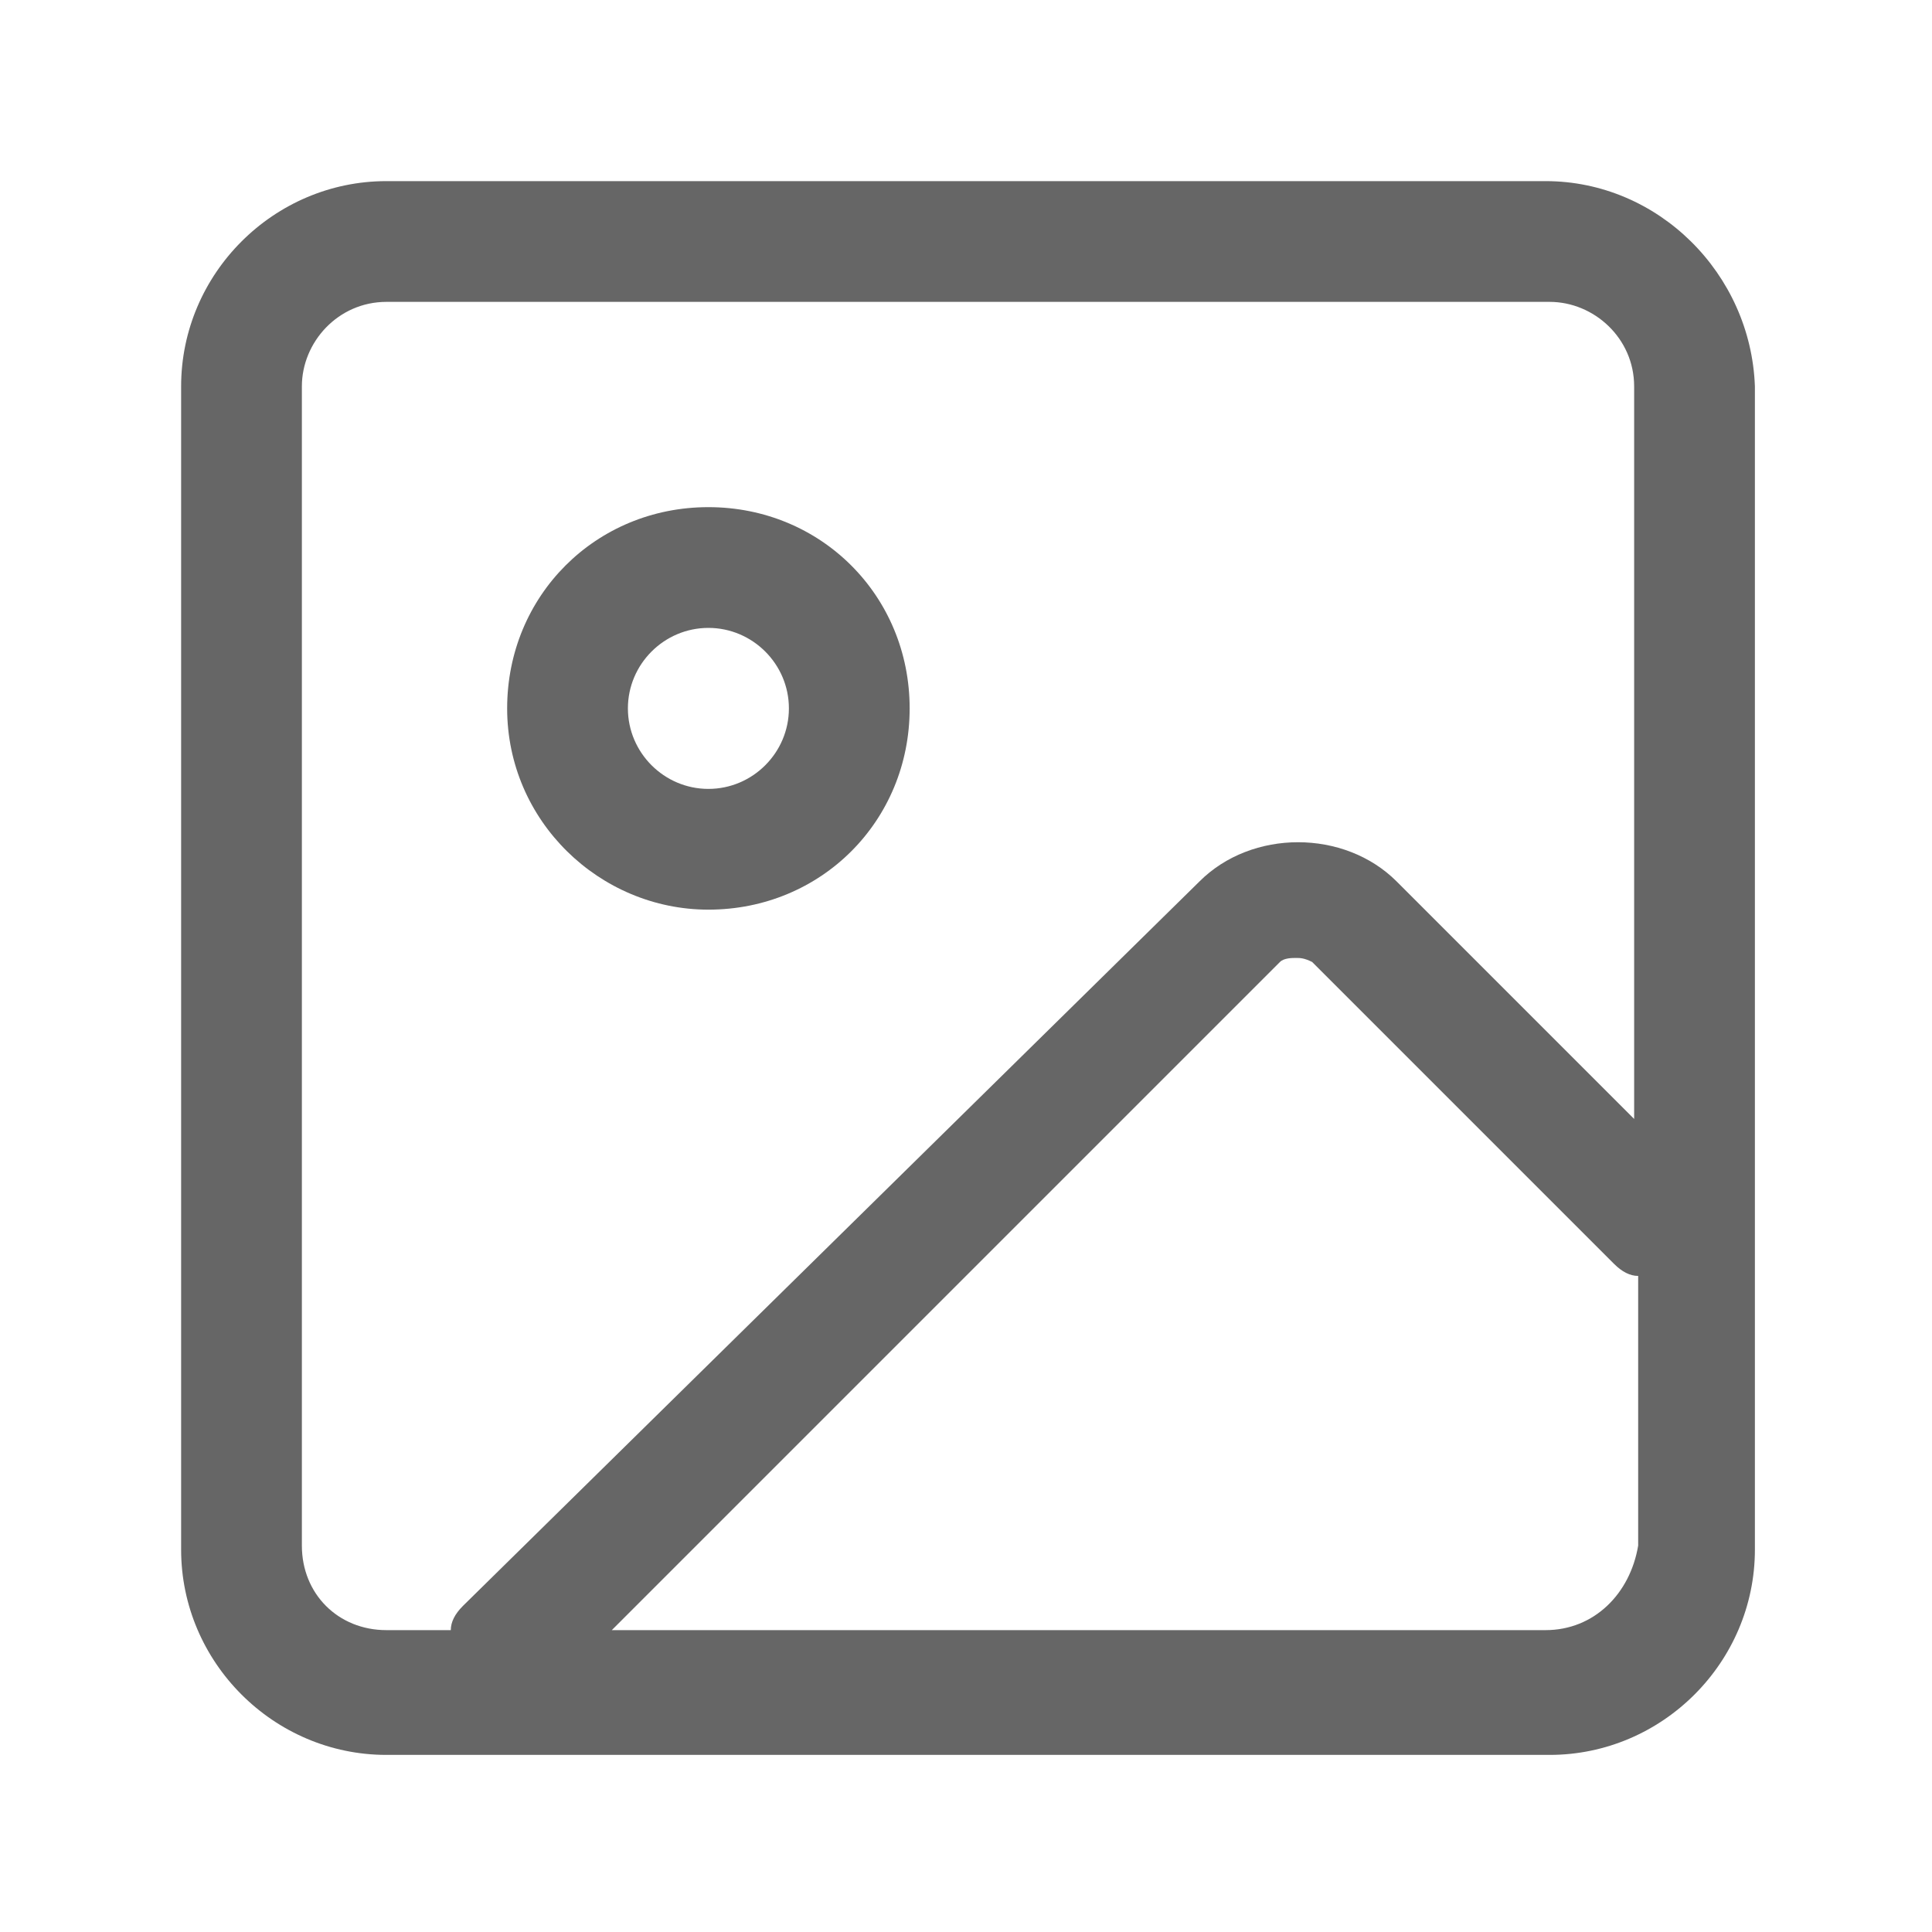
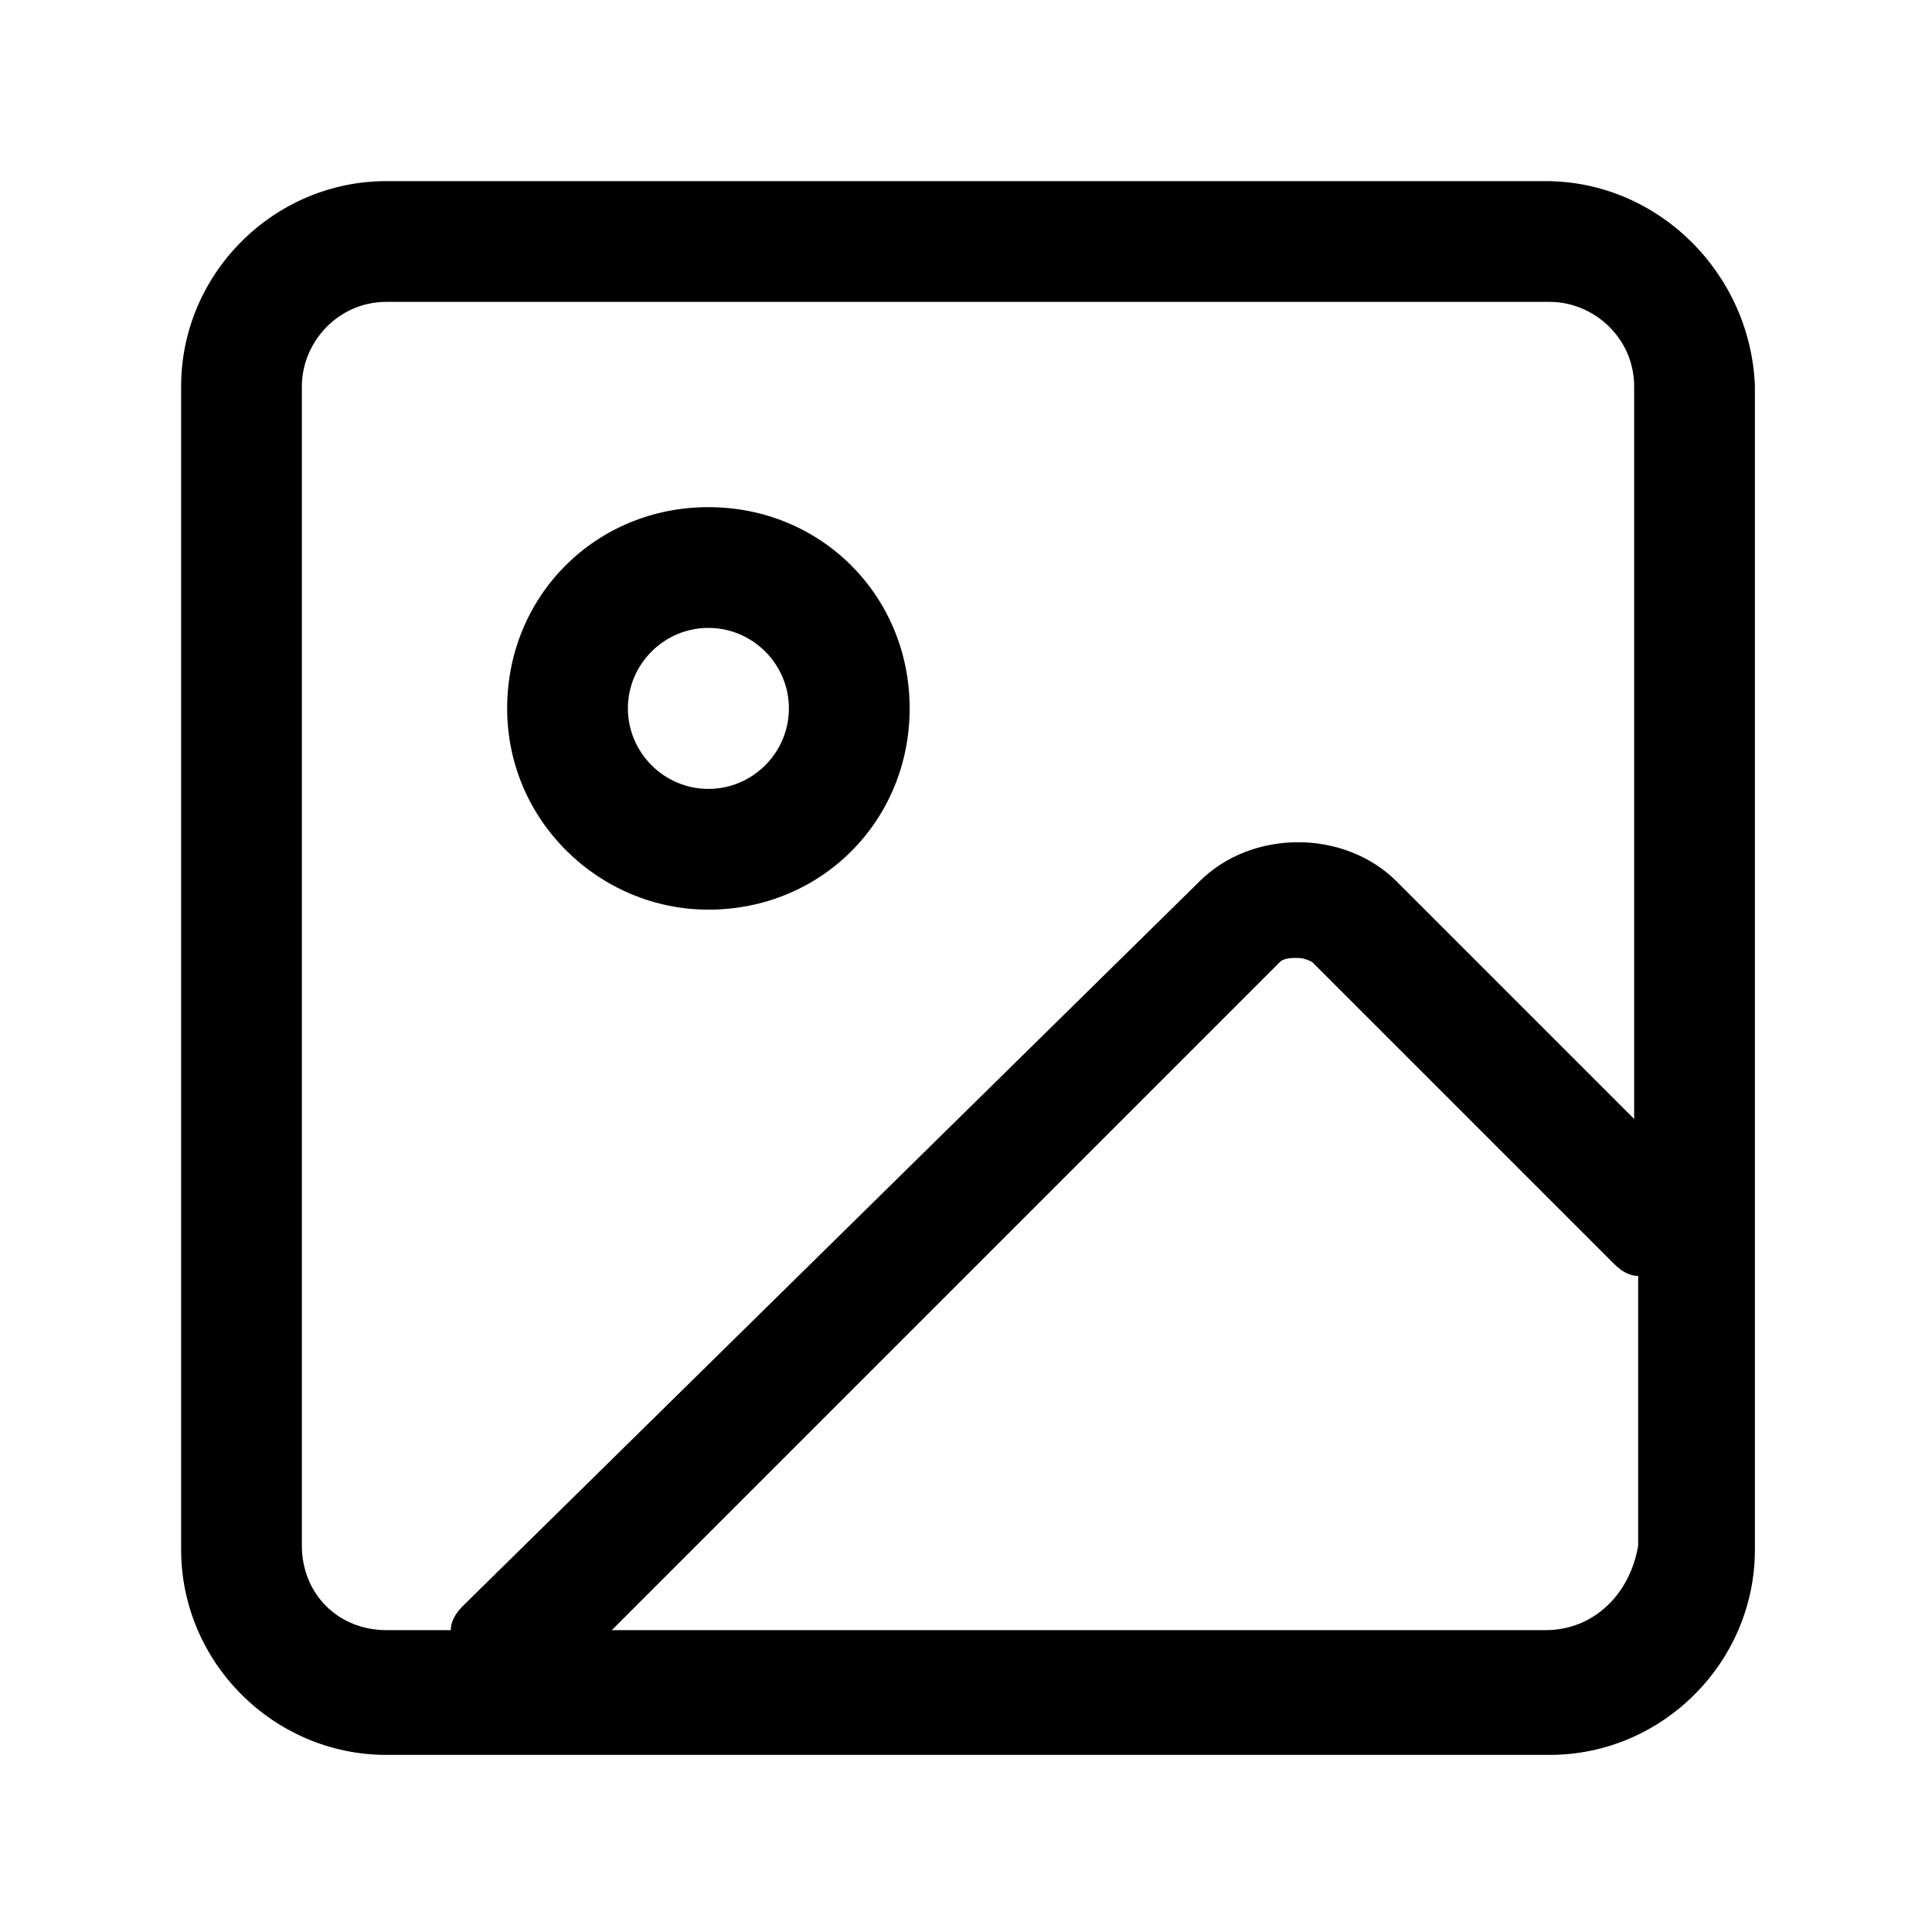
<svg xmlns="http://www.w3.org/2000/svg" class="icon" style="width: 1em;height: 1em;vertical-align: middle;fill: currentColor;overflow: hidden;" viewBox="0 0 1024 1024" version="1.1">
-   <path d="M819.2 96H204.8c-59.733 0-108.8 49.067-108.8 108.8v616.533c0 59.733 49.067 108.8 108.8 108.8h616.533c59.733 0 108.8-49.067 108.8-108.8V204.8c-2.133-59.733-51.2-108.8-110.933-108.8zM160 819.2V204.8c0-23.467 19.2-44.8 44.8-44.8h616.533c23.467 0 44.8 19.2 44.8 44.8v388.267l-125.867-125.867c-27.733-27.733-76.8-27.733-104.533 0l-390.4 384c-4.267 4.267-6.4 8.533-6.4 12.8H204.8c-25.6 0-44.8-19.2-44.8-44.8z m659.2 44.8H324.267l354.133-354.133c2.133-2.133 6.4-2.133 8.533-2.133s4.267 0 8.533 2.133l160 160c4.267 4.267 8.533 6.4 12.8 6.4v142.933c-4.267 25.6-23.467 44.8-49.067 44.8z" fill="#666666" />
-   <path d="M375.467 482.133c59.733 0 106.667-46.933 106.667-106.667s-46.933-106.667-106.667-106.667-106.667 46.933-106.667 106.667 49.067 106.667 106.667 106.667z m0-149.333c23.467 0 42.667 19.2 42.667 42.667s-19.2 42.667-42.667 42.667-42.667-19.2-42.667-42.667 19.2-42.667 42.667-42.667z" fill="#666666" />
+   <path d="M819.2 96H204.8c-59.733 0-108.8 49.067-108.8 108.8v616.533c0 59.733 49.067 108.8 108.8 108.8h616.533c59.733 0 108.8-49.067 108.8-108.8V204.8c-2.133-59.733-51.2-108.8-110.933-108.8zM160 819.2V204.8c0-23.467 19.2-44.8 44.8-44.8h616.533c23.467 0 44.8 19.2 44.8 44.8v388.267l-125.867-125.867c-27.733-27.733-76.8-27.733-104.533 0l-390.4 384c-4.267 4.267-6.4 8.533-6.4 12.8H204.8c-25.6 0-44.8-19.2-44.8-44.8z m659.2 44.8H324.267l354.133-354.133c2.133-2.133 6.4-2.133 8.533-2.133s4.267 0 8.533 2.133l160 160c4.267 4.267 8.533 6.4 12.8 6.4v142.933c-4.267 25.6-23.467 44.8-49.067 44.8zM375.467 482.133c59.733 0 106.667-46.933 106.667-106.667s-46.933-106.667-106.667-106.667-106.667 46.933-106.667 106.667 49.067 106.667 106.667 106.667z m0-149.333c23.467 0 42.667 19.2 42.667 42.667s-19.2 42.667-42.667 42.667-42.667-19.2-42.667-42.667 19.2-42.667 42.667-42.667z" />
</svg>
